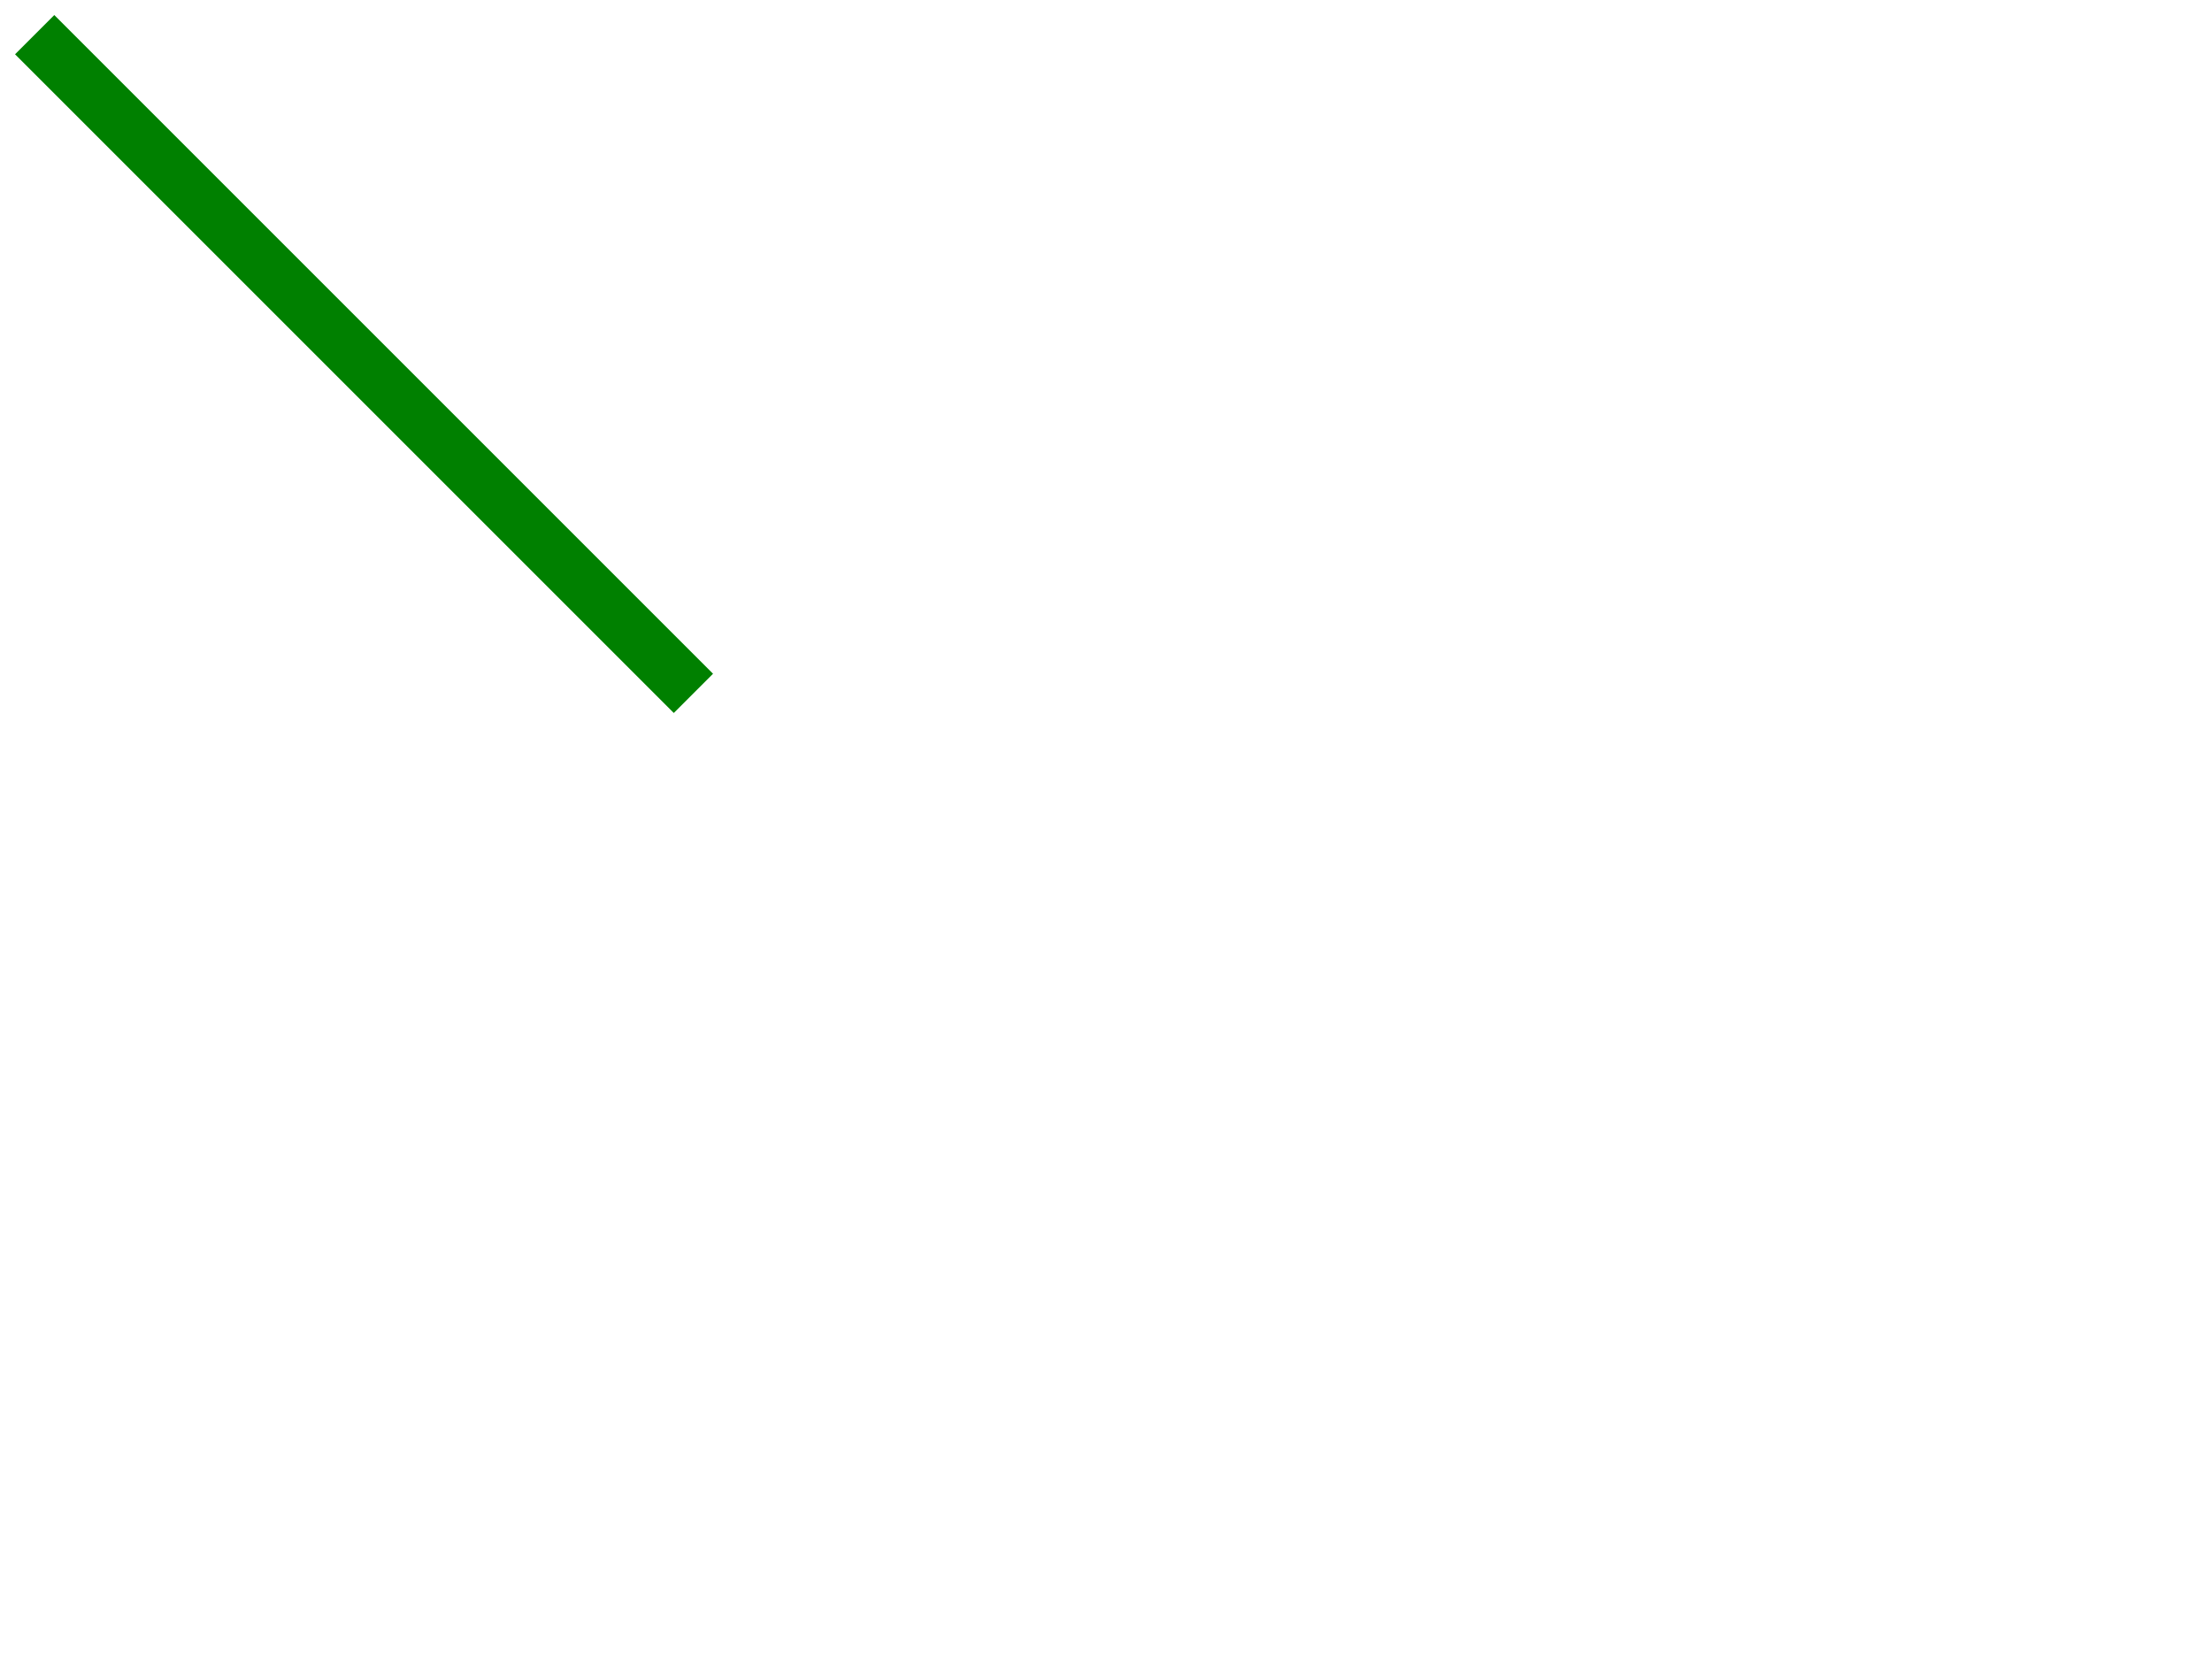
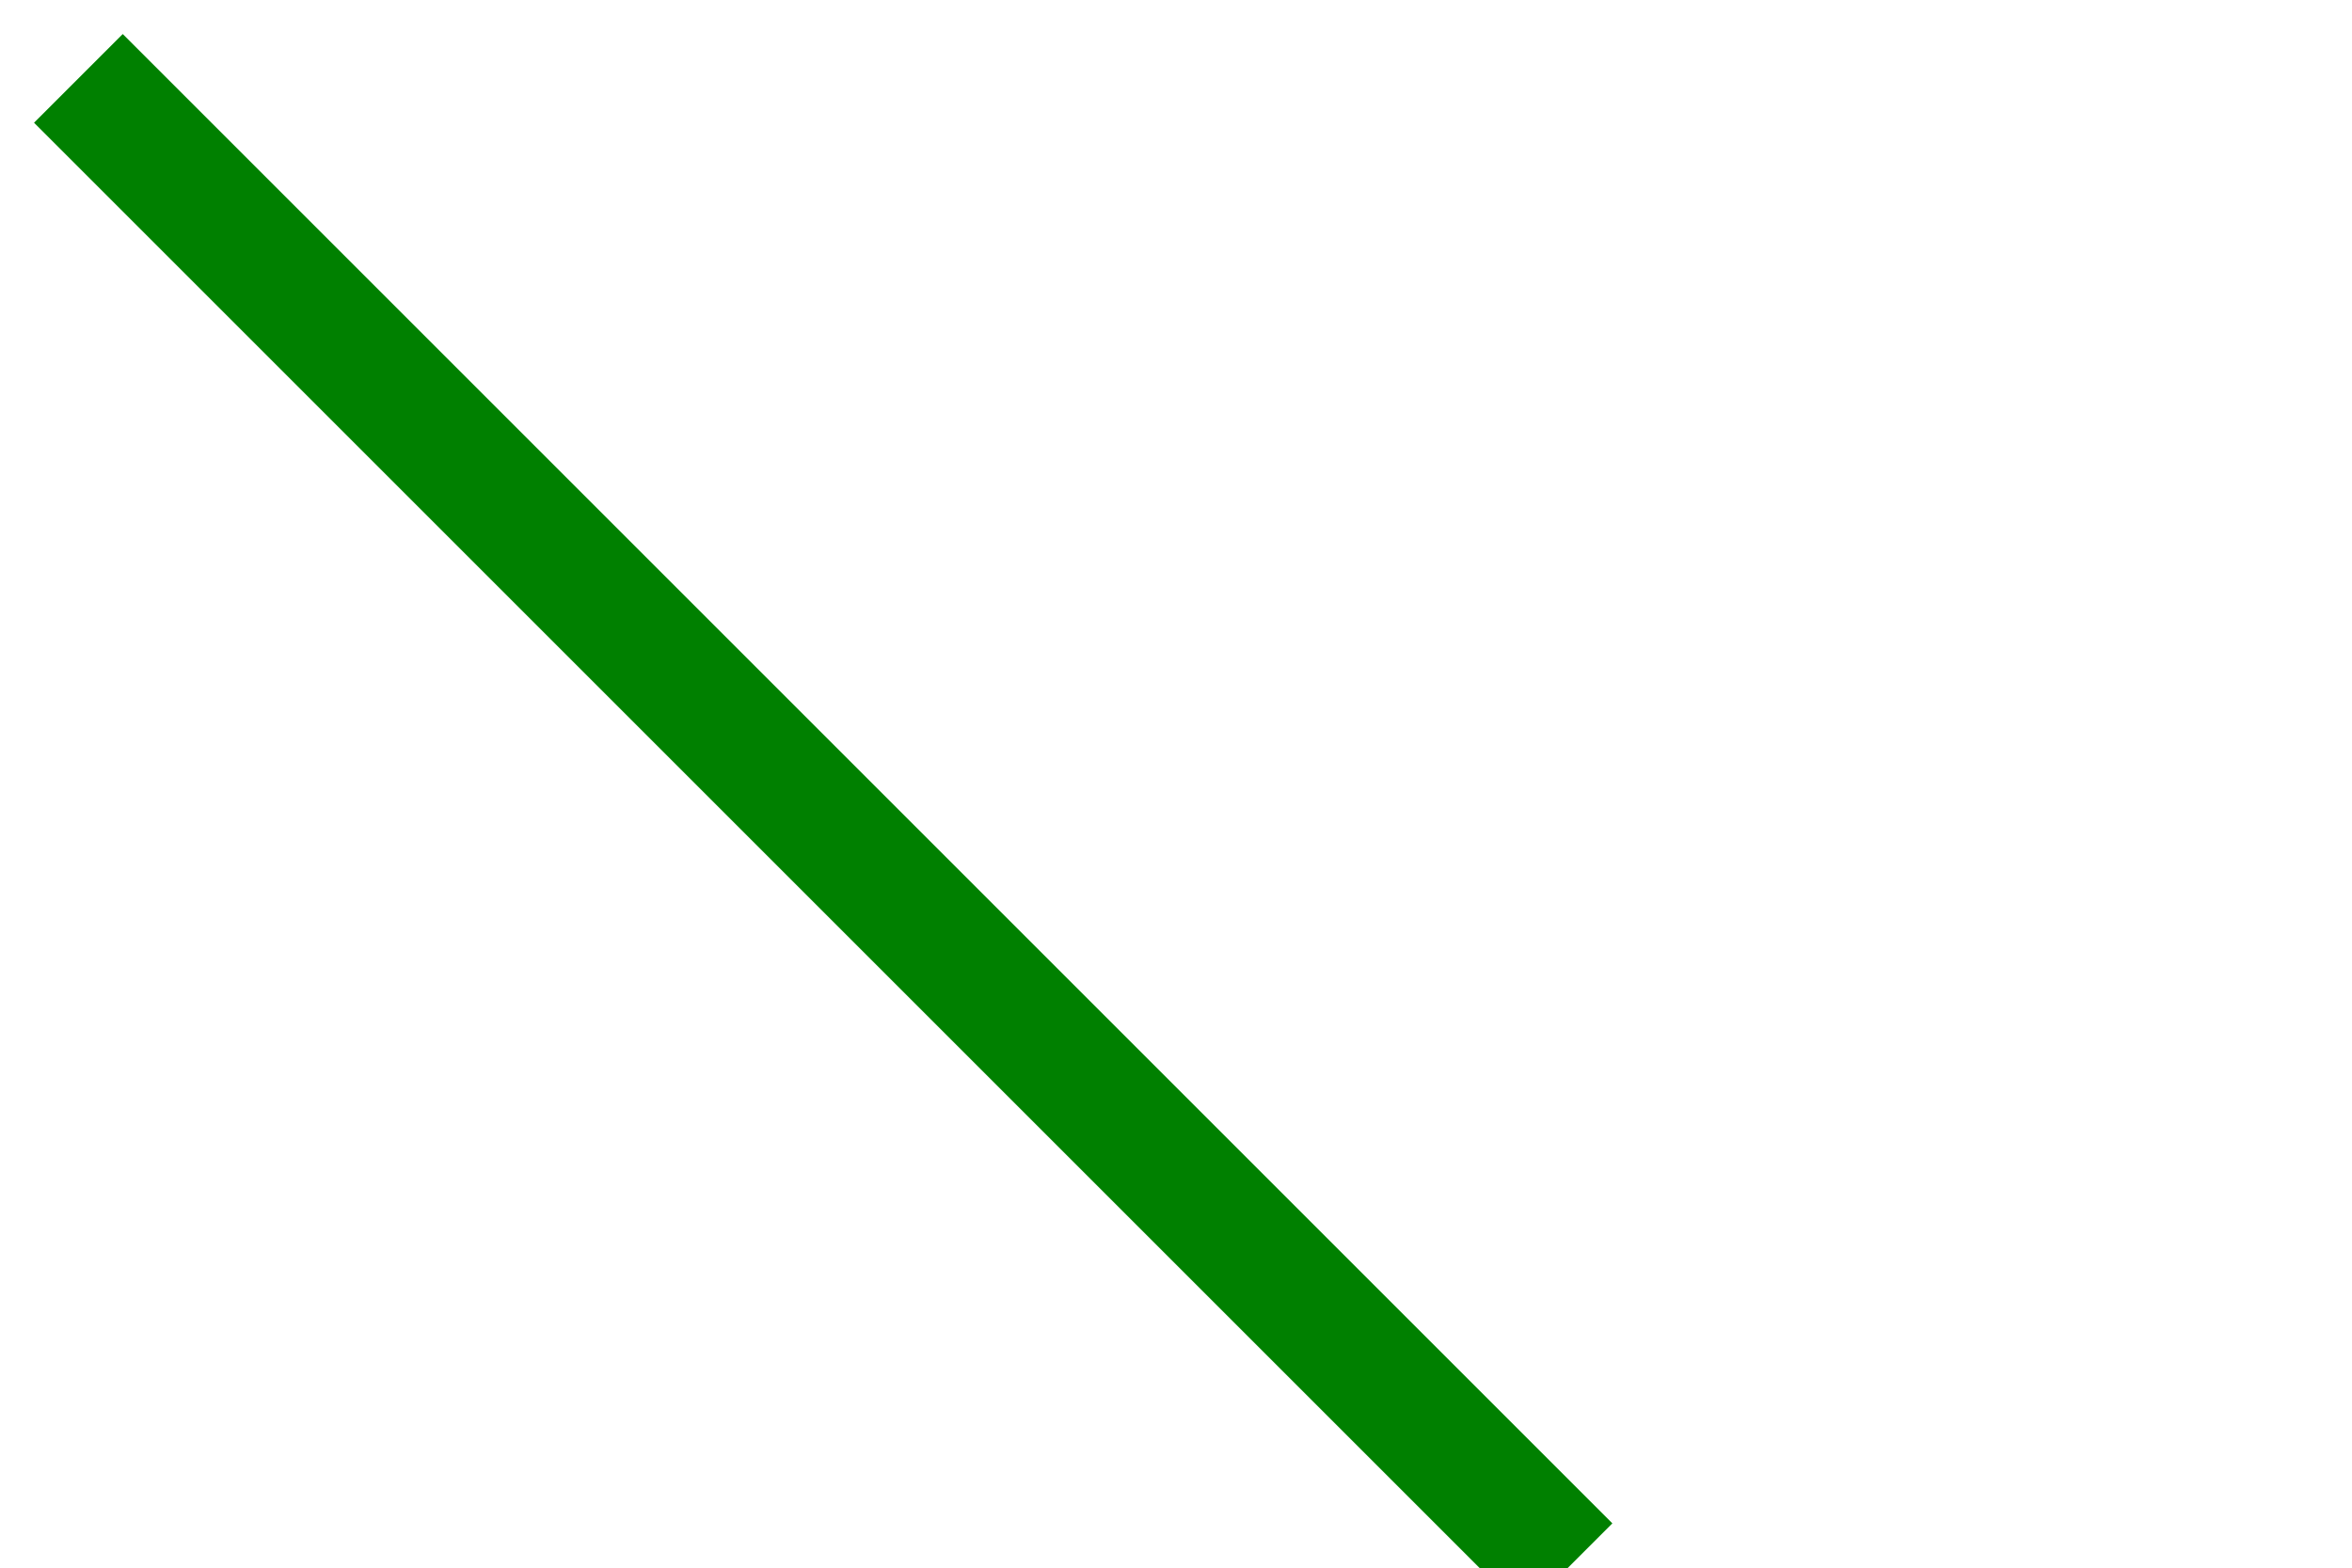
- <svg xmlns="http://www.w3.org/2000/svg" width="75%" height="25%" viewBox="0 0 319 239" preserveAspectRatio="xMidYMid">
+ <svg xmlns="http://www.w3.org/2000/svg" width="75%" height="25%" viewBox="0 0 150 100" preserveAspectRatio="xMidYMid meet">
  <line x1="5" y1="5" x2="100" y2="100" stroke="green" stroke-width="8" />
</svg>
